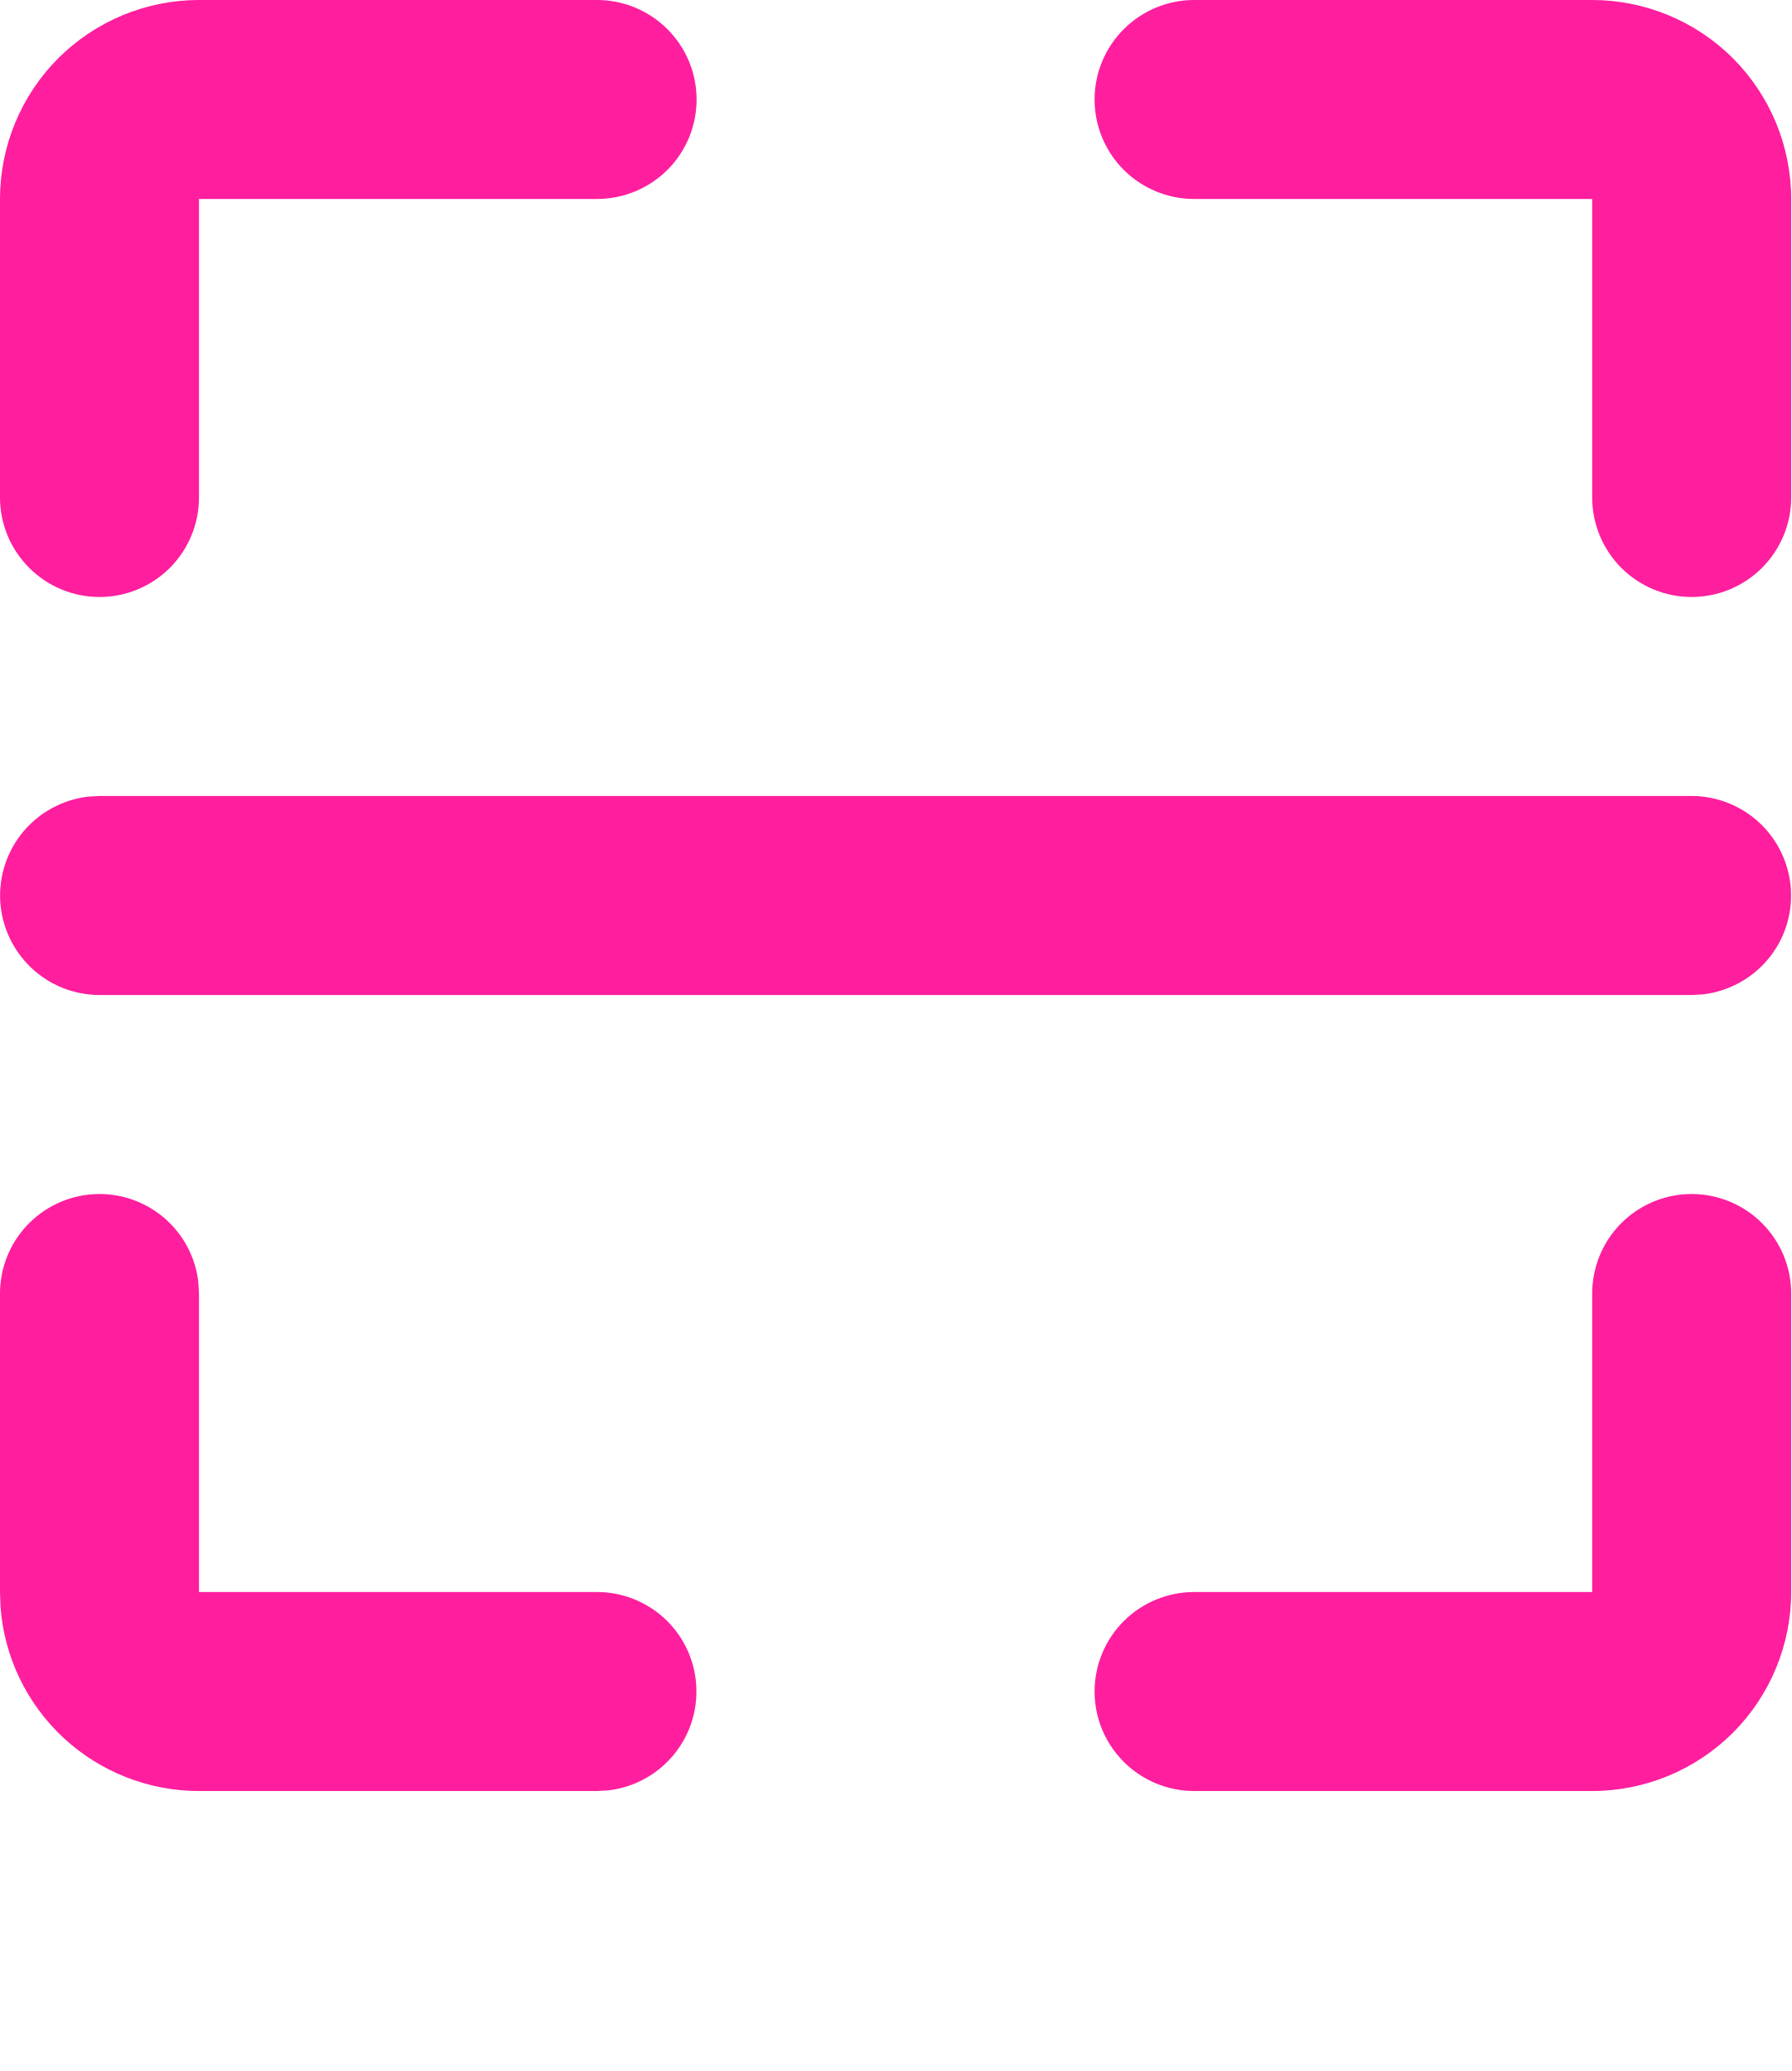
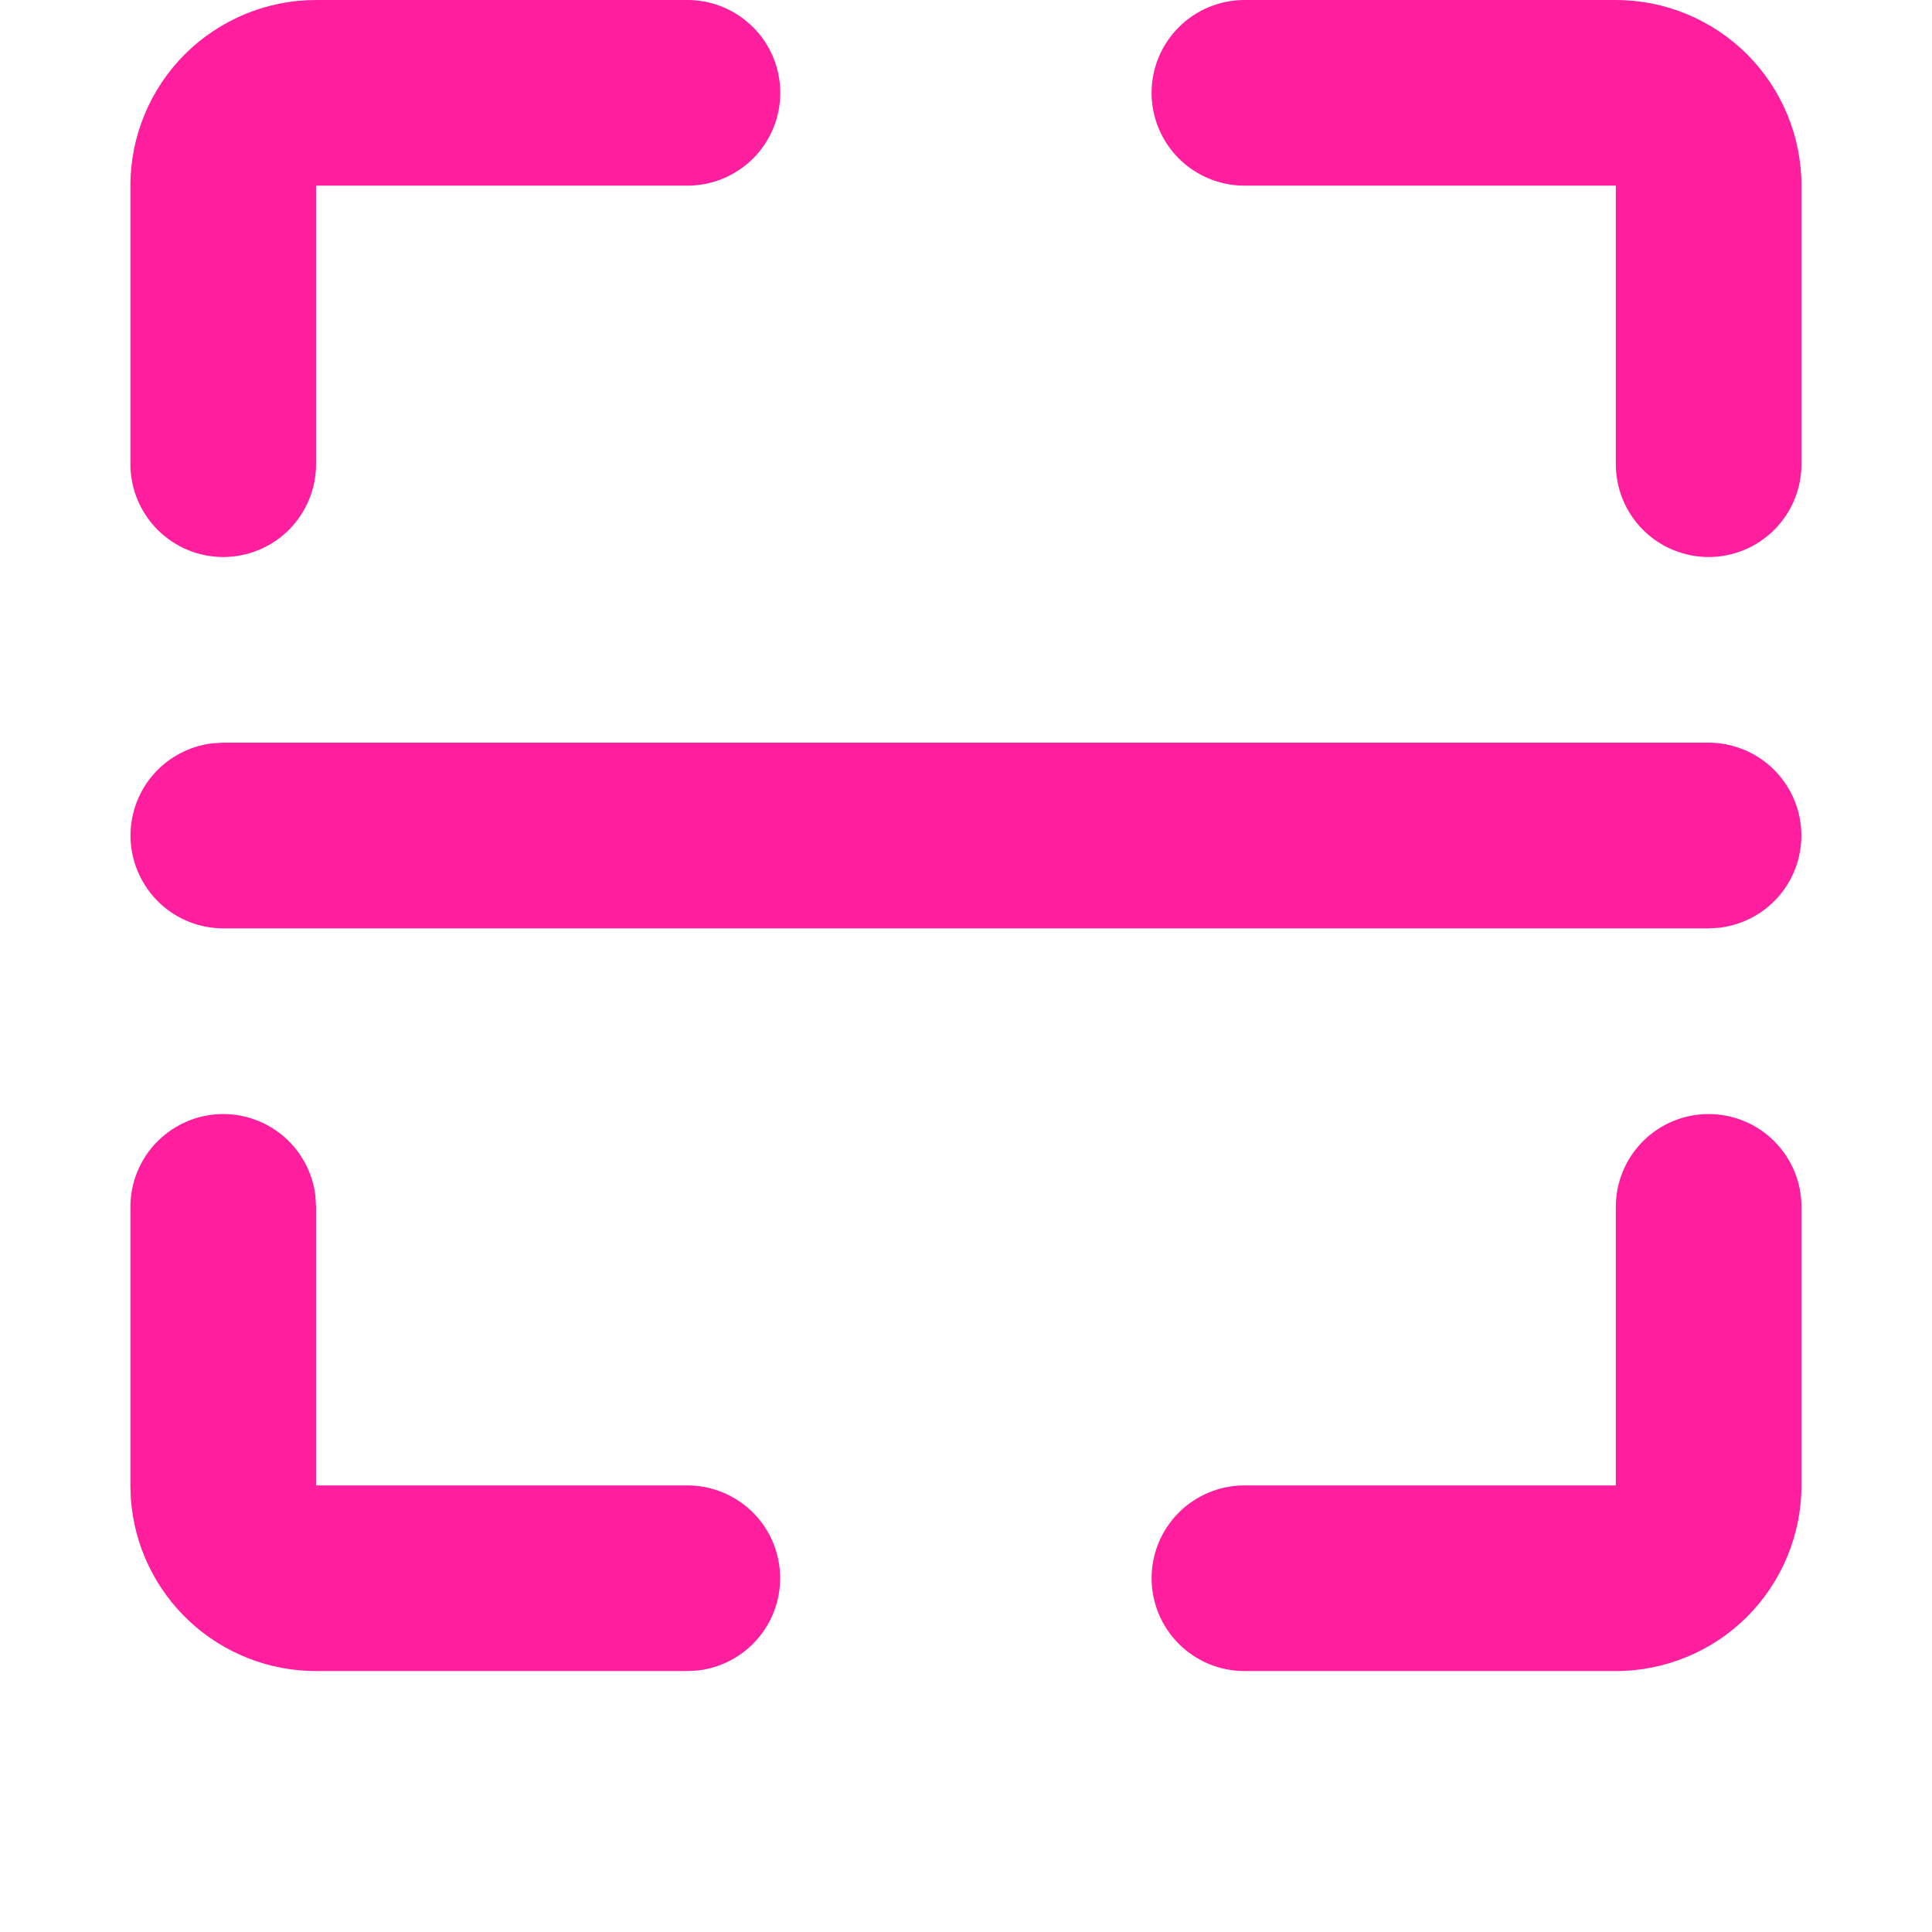
- <svg xmlns="http://www.w3.org/2000/svg" width="100%" height="100%" overflow="visible" style="display: block;" viewBox="0 0 21 24.283" fill="none">
-   <g id="Group">
-     <g id="Vector">
+ <svg xmlns="http://www.w3.org/2000/svg" width="100%" height="100%" overflow="visible" style="display: block;" viewBox="0 0 32 32" fill="none">
+   <g transform="translate(2.16 0) scale(1.318)">
+     <g id="Group">
+       <g id="Vector">
</g>
-     <path id="Vector_2" d="M1.167 14C1.452 14 1.728 14.105 1.942 14.295C2.155 14.485 2.292 14.746 2.325 15.03L2.333 15.167V18.667H7C7.297 18.667 7.583 18.781 7.8 18.985C8.016 19.189 8.146 19.468 8.163 19.765C8.181 20.062 8.084 20.354 7.893 20.582C7.702 20.81 7.432 20.957 7.136 20.992L7 21H2.333C1.745 21 1.178 20.778 0.746 20.378C0.314 19.977 0.05 19.429 0.006 18.842L0 18.667V15.167C0 14.857 0.123 14.56 0.342 14.342C0.561 14.123 0.857 14 1.167 14ZM19.833 14C20.143 14 20.439 14.123 20.658 14.342C20.877 14.56 21 14.857 21 15.167V18.667C21 19.285 20.754 19.879 20.317 20.317C19.879 20.754 19.285 21 18.667 21H14C13.691 21 13.394 20.877 13.175 20.658C12.956 20.439 12.833 20.143 12.833 19.833C12.833 19.524 12.956 19.227 13.175 19.008C13.394 18.79 13.691 18.667 14 18.667H18.667V15.167C18.667 14.857 18.79 14.56 19.008 14.342C19.227 14.123 19.524 14 19.833 14ZM19.833 9.333C20.131 9.334 20.417 9.448 20.633 9.652C20.849 9.856 20.979 10.135 20.997 10.432C21.014 10.729 20.918 11.021 20.727 11.249C20.536 11.477 20.265 11.623 19.97 11.659L19.833 11.667H1.167C0.869 11.666 0.583 11.553 0.367 11.348C0.151 11.144 0.021 10.865 0.003 10.568C-0.014 10.271 0.082 9.979 0.273 9.751C0.464 9.523 0.735 9.377 1.03 9.341L1.167 9.333H19.833ZM7 0C7.309 0 7.606 0.123 7.825 0.342C8.044 0.561 8.167 0.857 8.167 1.167C8.167 1.476 8.044 1.773 7.825 1.992C7.606 2.21 7.309 2.333 7 2.333H2.333V5.833C2.333 6.143 2.21 6.439 1.992 6.658C1.773 6.877 1.476 7 1.167 7C0.857 7 0.561 6.877 0.342 6.658C0.123 6.439 0 6.143 0 5.833V2.333C0 1.714 0.246 1.121 0.683 0.683C1.121 0.246 1.714 0 2.333 0H7ZM18.667 0C19.285 0 19.879 0.246 20.317 0.683C20.754 1.121 21 1.714 21 2.333V5.833C21 6.143 20.877 6.439 20.658 6.658C20.439 6.877 20.143 7 19.833 7C19.524 7 19.227 6.877 19.008 6.658C18.79 6.439 18.667 6.143 18.667 5.833V2.333H14C13.691 2.333 13.394 2.21 13.175 1.992C12.956 1.773 12.833 1.476 12.833 1.167C12.833 0.857 12.956 0.561 13.175 0.342C13.394 0.123 13.691 0 14 0H18.667Z" fill="#FF1E9E" />
+       <path id="Vector_2" d="M1.167 14C1.452 14 1.728 14.105 1.942 14.295C2.155 14.485 2.292 14.746 2.325 15.03L2.333 15.167V18.667H7C7.297 18.667 7.583 18.781 7.8 18.985C8.016 19.189 8.146 19.468 8.163 19.765C8.181 20.062 8.084 20.354 7.893 20.582C7.702 20.81 7.432 20.957 7.136 20.992L7 21H2.333C1.745 21 1.178 20.778 0.746 20.378C0.314 19.977 0.05 19.429 0.006 18.842L0 18.667V15.167C0 14.857 0.123 14.56 0.342 14.342C0.561 14.123 0.857 14 1.167 14ZM19.833 14C20.143 14 20.439 14.123 20.658 14.342C20.877 14.56 21 14.857 21 15.167V18.667C21 19.285 20.754 19.879 20.317 20.317C19.879 20.754 19.285 21 18.667 21H14C13.691 21 13.394 20.877 13.175 20.658C12.956 20.439 12.833 20.143 12.833 19.833C12.833 19.524 12.956 19.227 13.175 19.008C13.394 18.79 13.691 18.667 14 18.667H18.667V15.167C18.667 14.857 18.79 14.56 19.008 14.342C19.227 14.123 19.524 14 19.833 14ZM19.833 9.333C20.131 9.334 20.417 9.448 20.633 9.652C20.849 9.856 20.979 10.135 20.997 10.432C21.014 10.729 20.918 11.021 20.727 11.249C20.536 11.477 20.265 11.623 19.97 11.659L19.833 11.667H1.167C0.869 11.666 0.583 11.553 0.367 11.348C0.151 11.144 0.021 10.865 0.003 10.568C-0.014 10.271 0.082 9.979 0.273 9.751C0.464 9.523 0.735 9.377 1.03 9.341L1.167 9.333H19.833ZM7 0C7.309 0 7.606 0.123 7.825 0.342C8.044 0.561 8.167 0.857 8.167 1.167C8.167 1.476 8.044 1.773 7.825 1.992C7.606 2.21 7.309 2.333 7 2.333H2.333V5.833C2.333 6.143 2.21 6.439 1.992 6.658C1.773 6.877 1.476 7 1.167 7C0.857 7 0.561 6.877 0.342 6.658C0.123 6.439 0 6.143 0 5.833V2.333C0 1.714 0.246 1.121 0.683 0.683C1.121 0.246 1.714 0 2.333 0H7ZM18.667 0C19.285 0 19.879 0.246 20.317 0.683C20.754 1.121 21 1.714 21 2.333V5.833C21 6.143 20.877 6.439 20.658 6.658C20.439 6.877 20.143 7 19.833 7C19.524 7 19.227 6.877 19.008 6.658C18.79 6.439 18.667 6.143 18.667 5.833V2.333H14C13.691 2.333 13.394 2.21 13.175 1.992C12.956 1.773 12.833 1.476 12.833 1.167C12.833 0.857 12.956 0.561 13.175 0.342C13.394 0.123 13.691 0 14 0H18.667Z" fill="#FF1E9E" />
+     </g>
  </g>
</svg>
